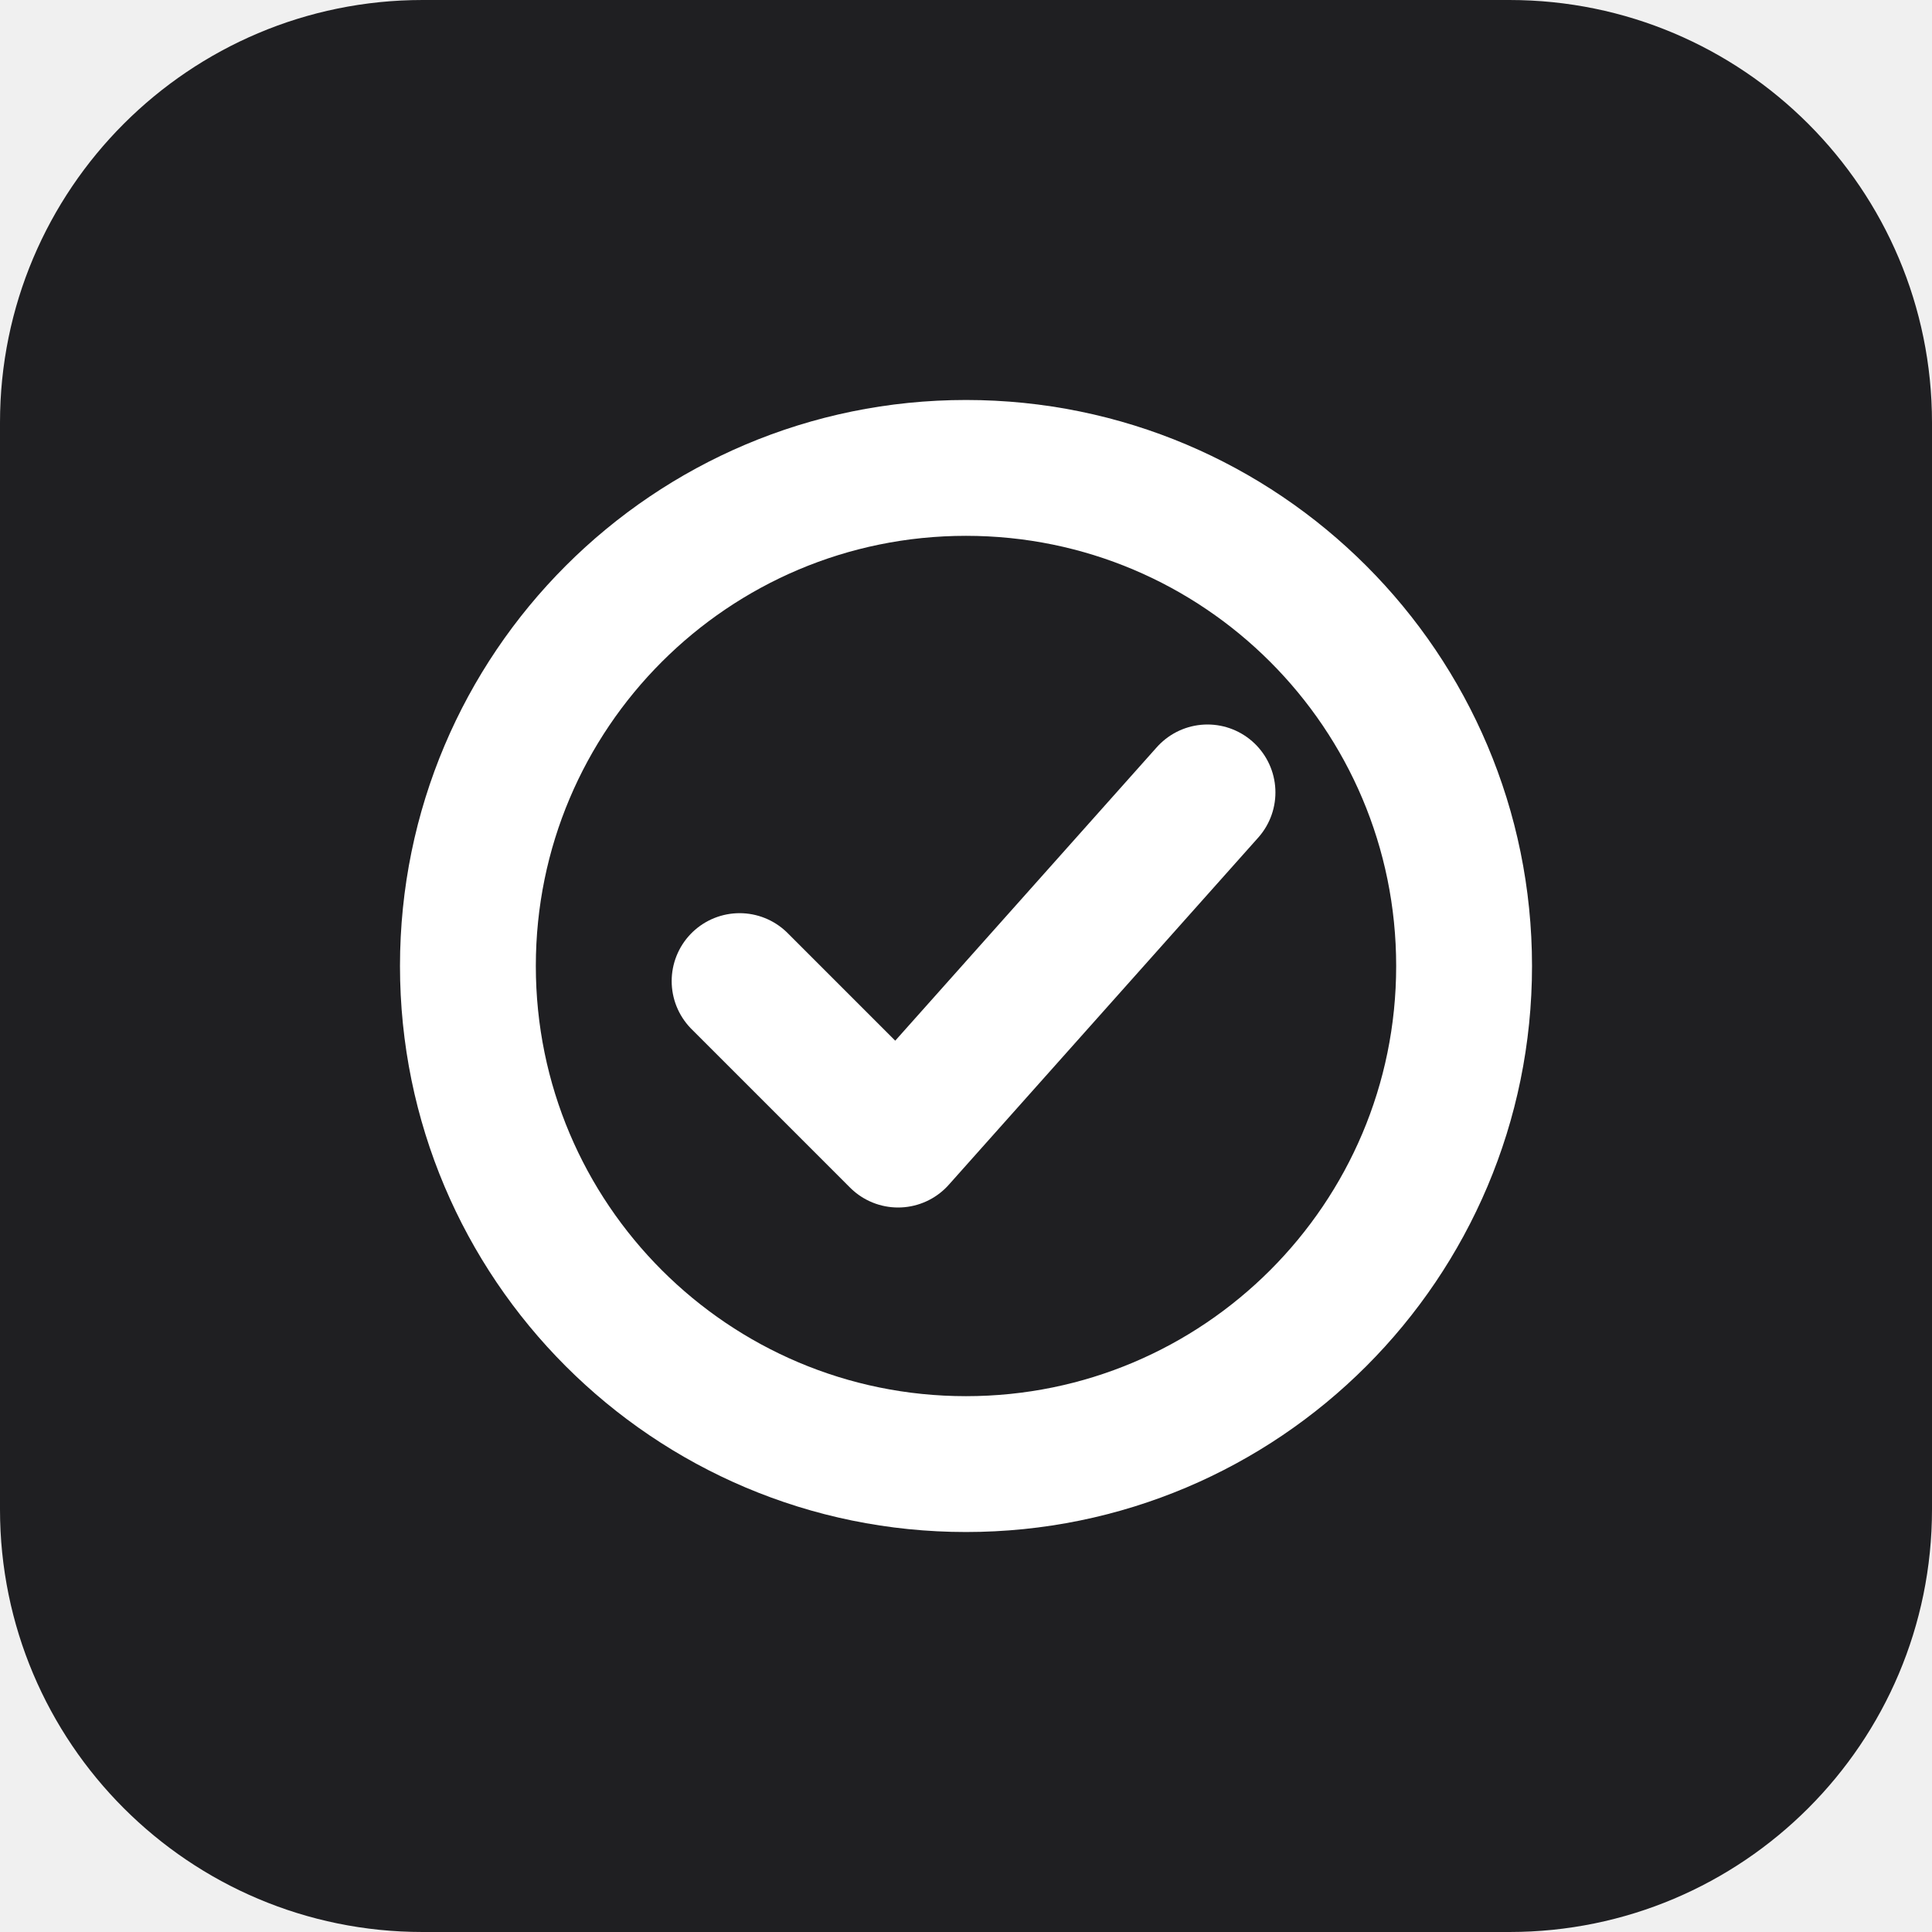
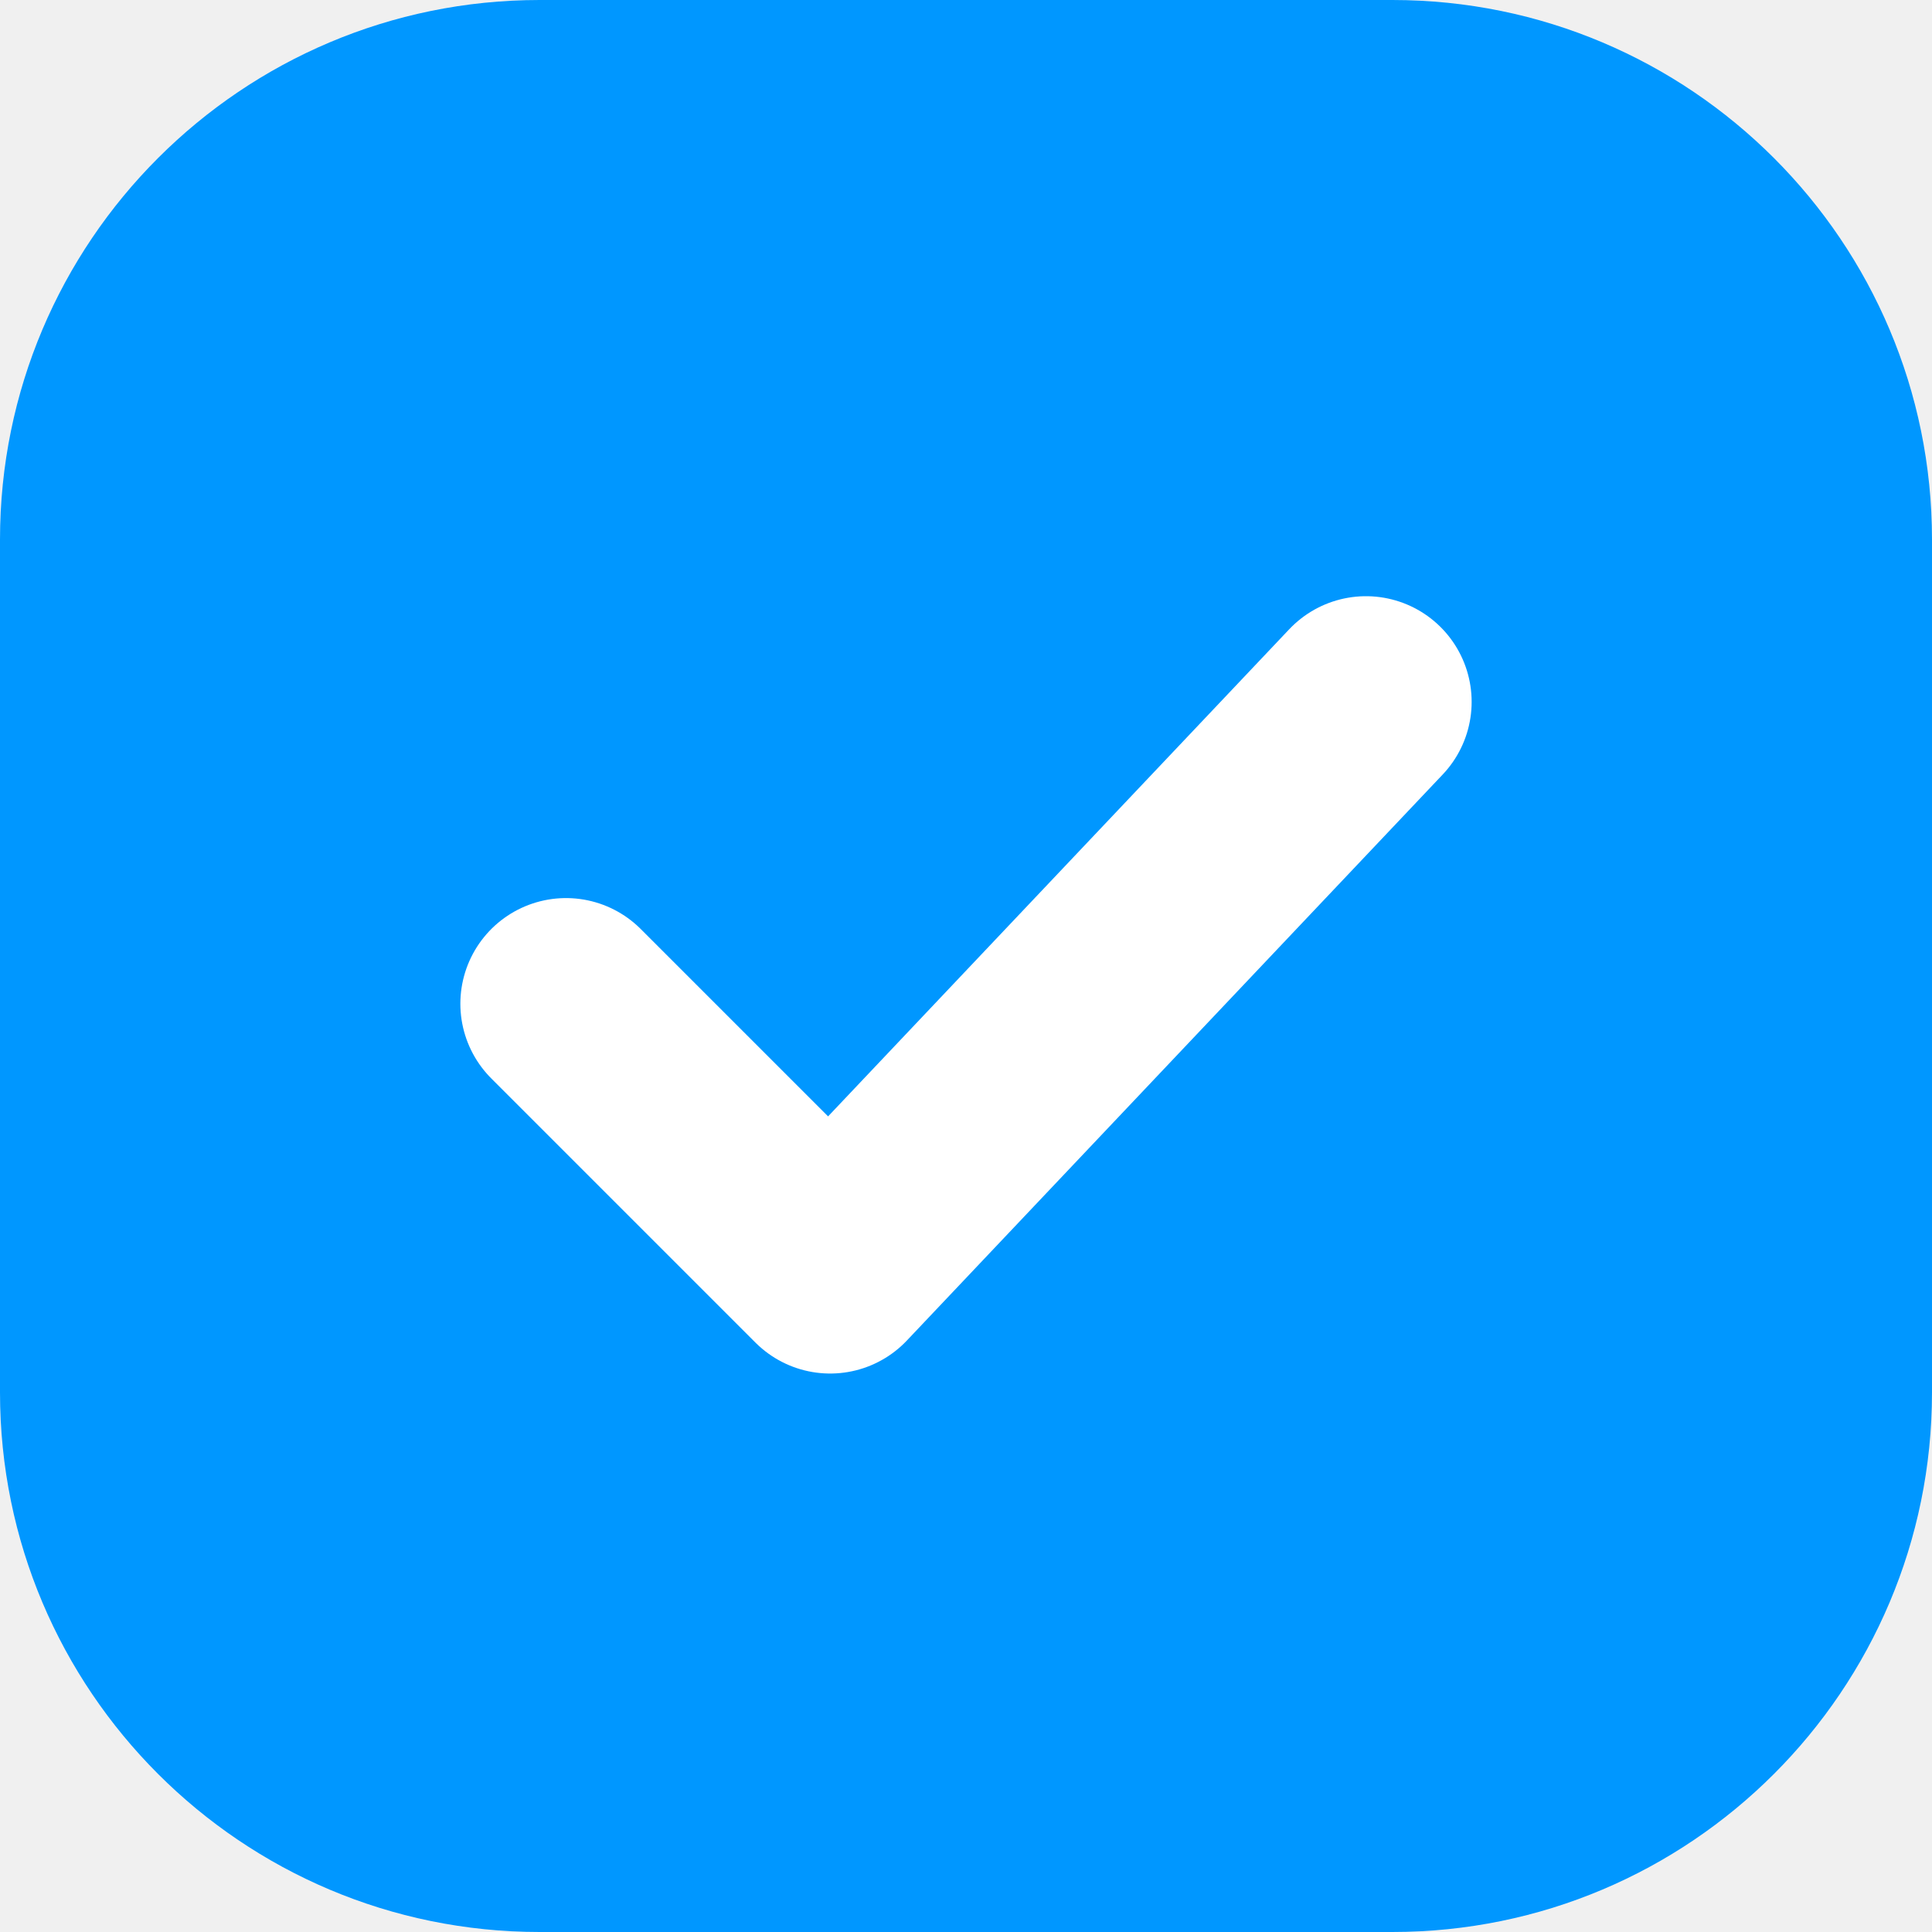
<svg xmlns="http://www.w3.org/2000/svg" viewBox="0 0 512 512">
-   <rect width="512" height="512" rx="112" fill="#1F1F22" />
-   <circle cx="256" cy="256" r="132" fill="none" stroke="#fff" stroke-width="36" />
-   <path d="M196 260l42 42 82-92" fill="none" stroke="#fff" stroke-width="36" stroke-linecap="round" stroke-linejoin="round" />
+   <rect width="512" height="512" rx="143" fill="#0097FF" />
+   <path d="M150 266l70 70 142-150" fill="none" stroke="#fff" stroke-width="56" stroke-linecap="round" stroke-linejoin="round" />
</svg>
